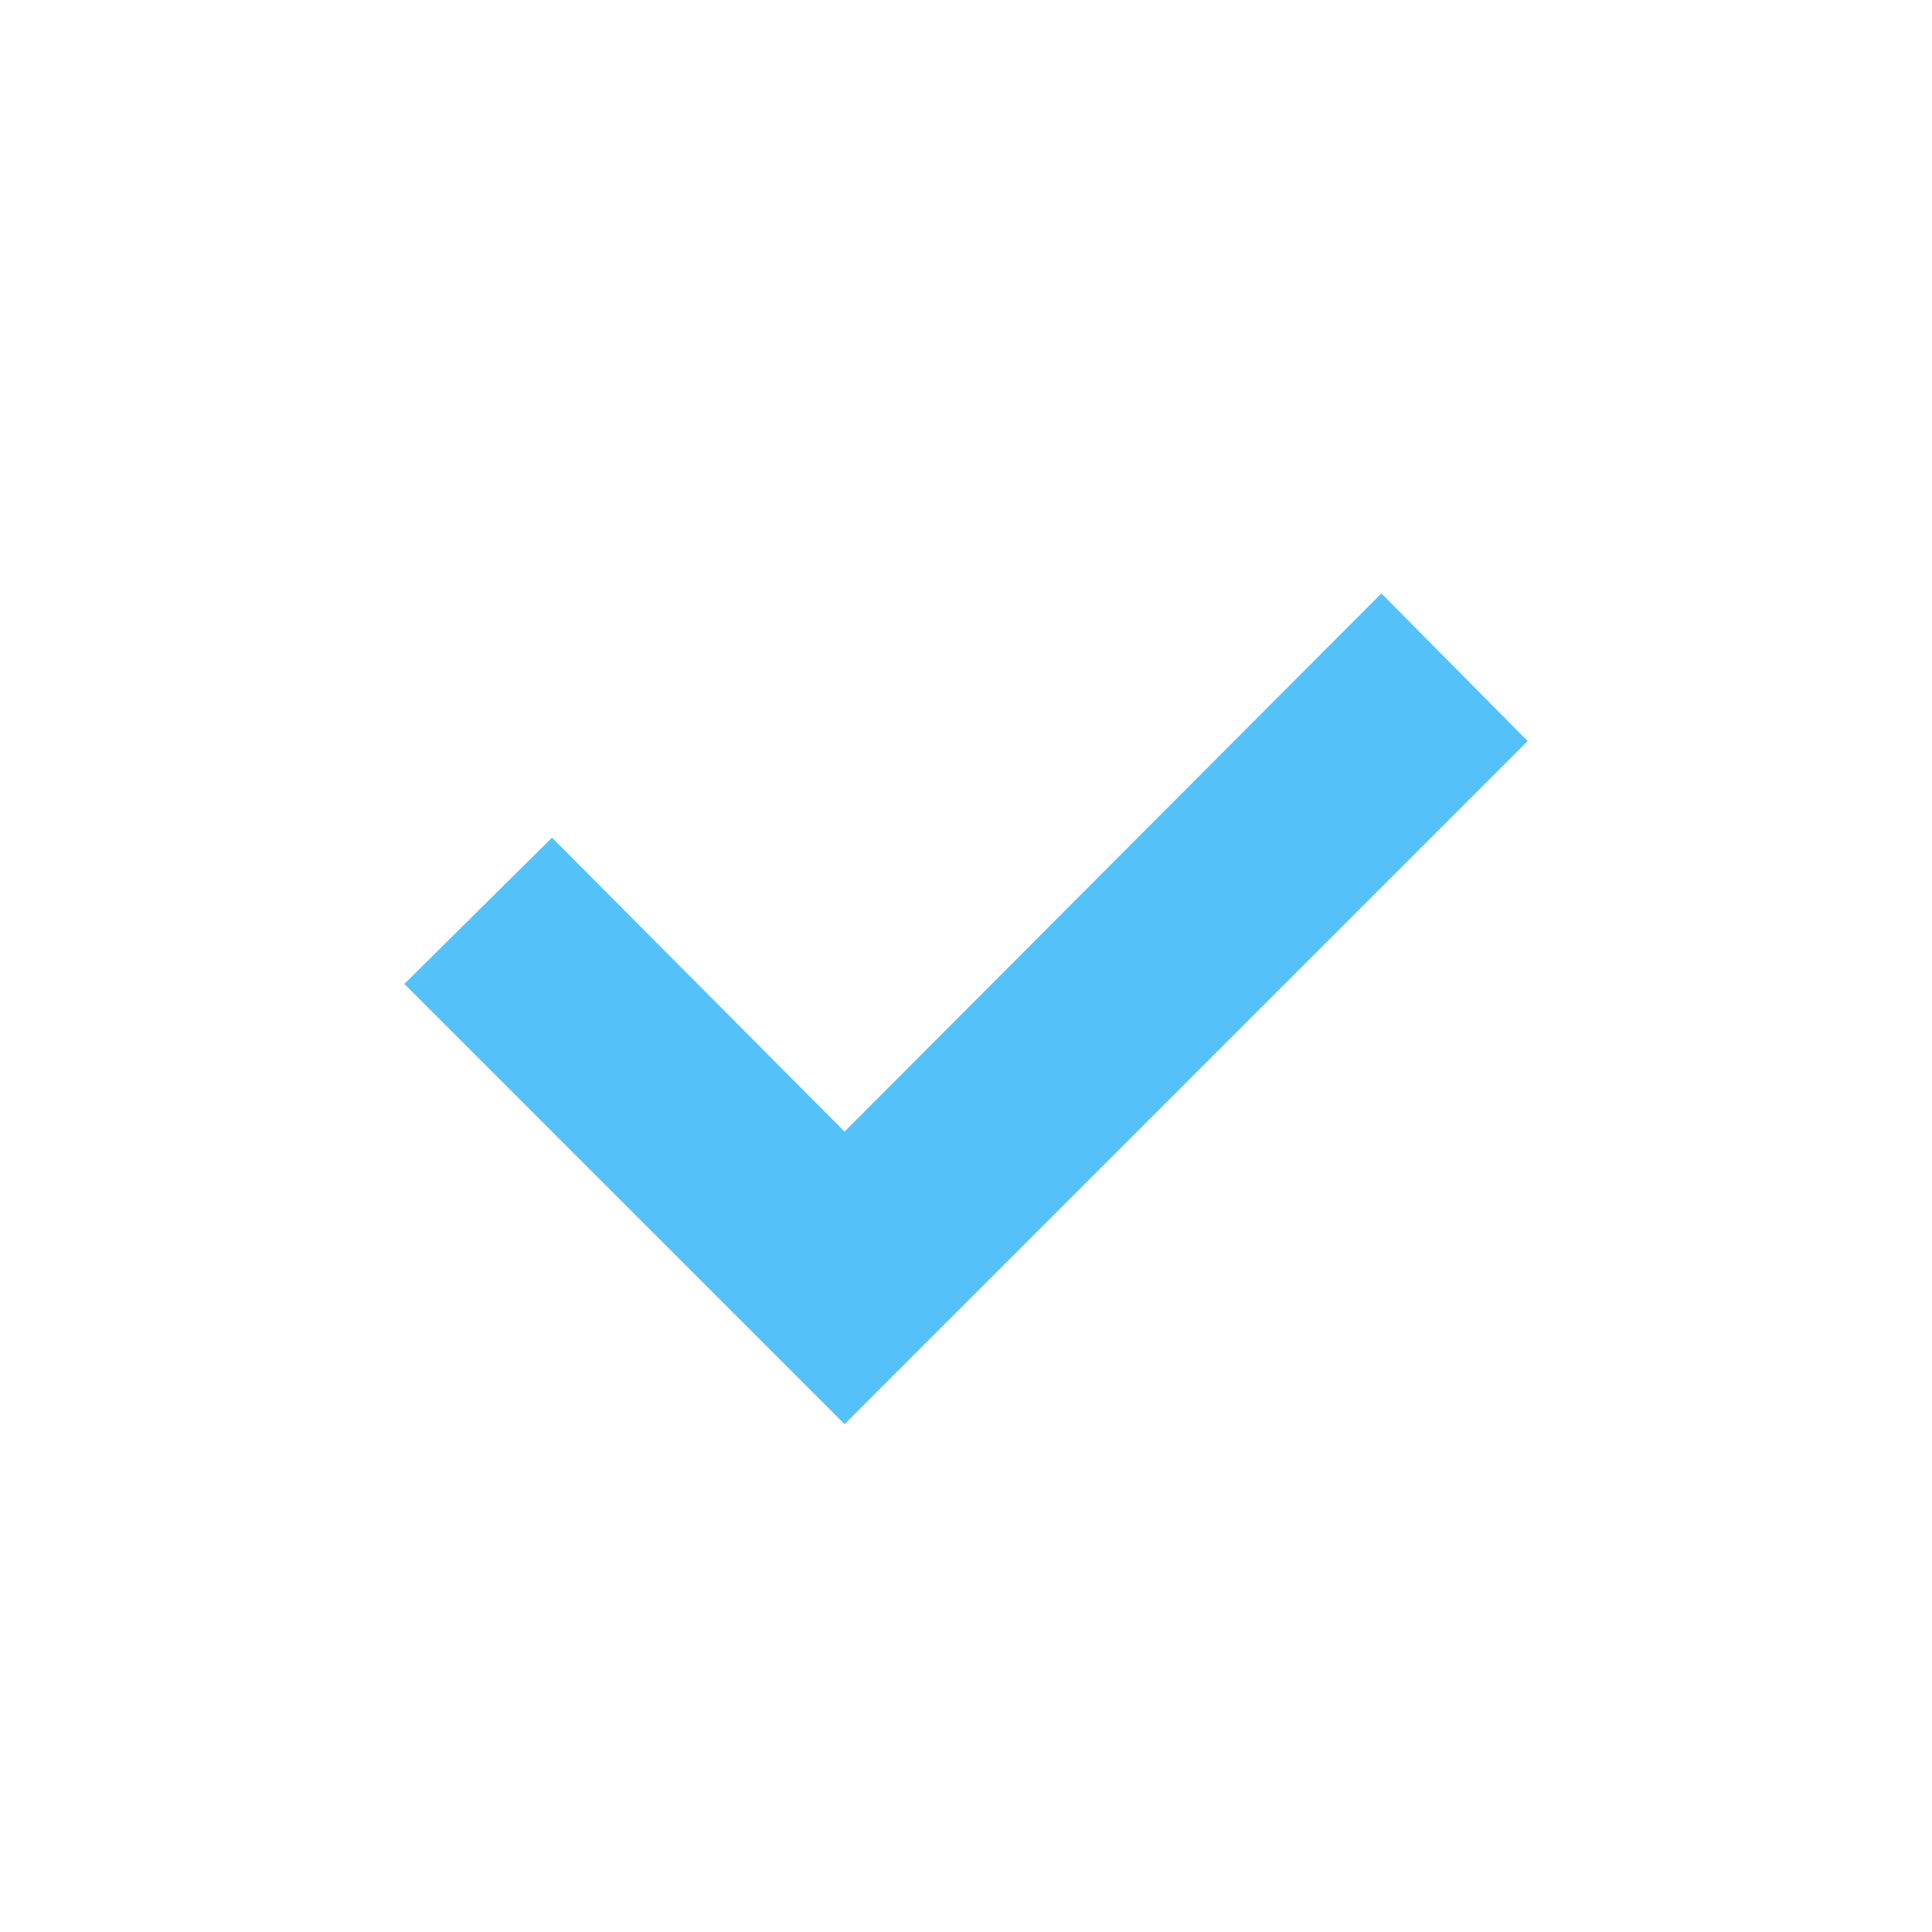
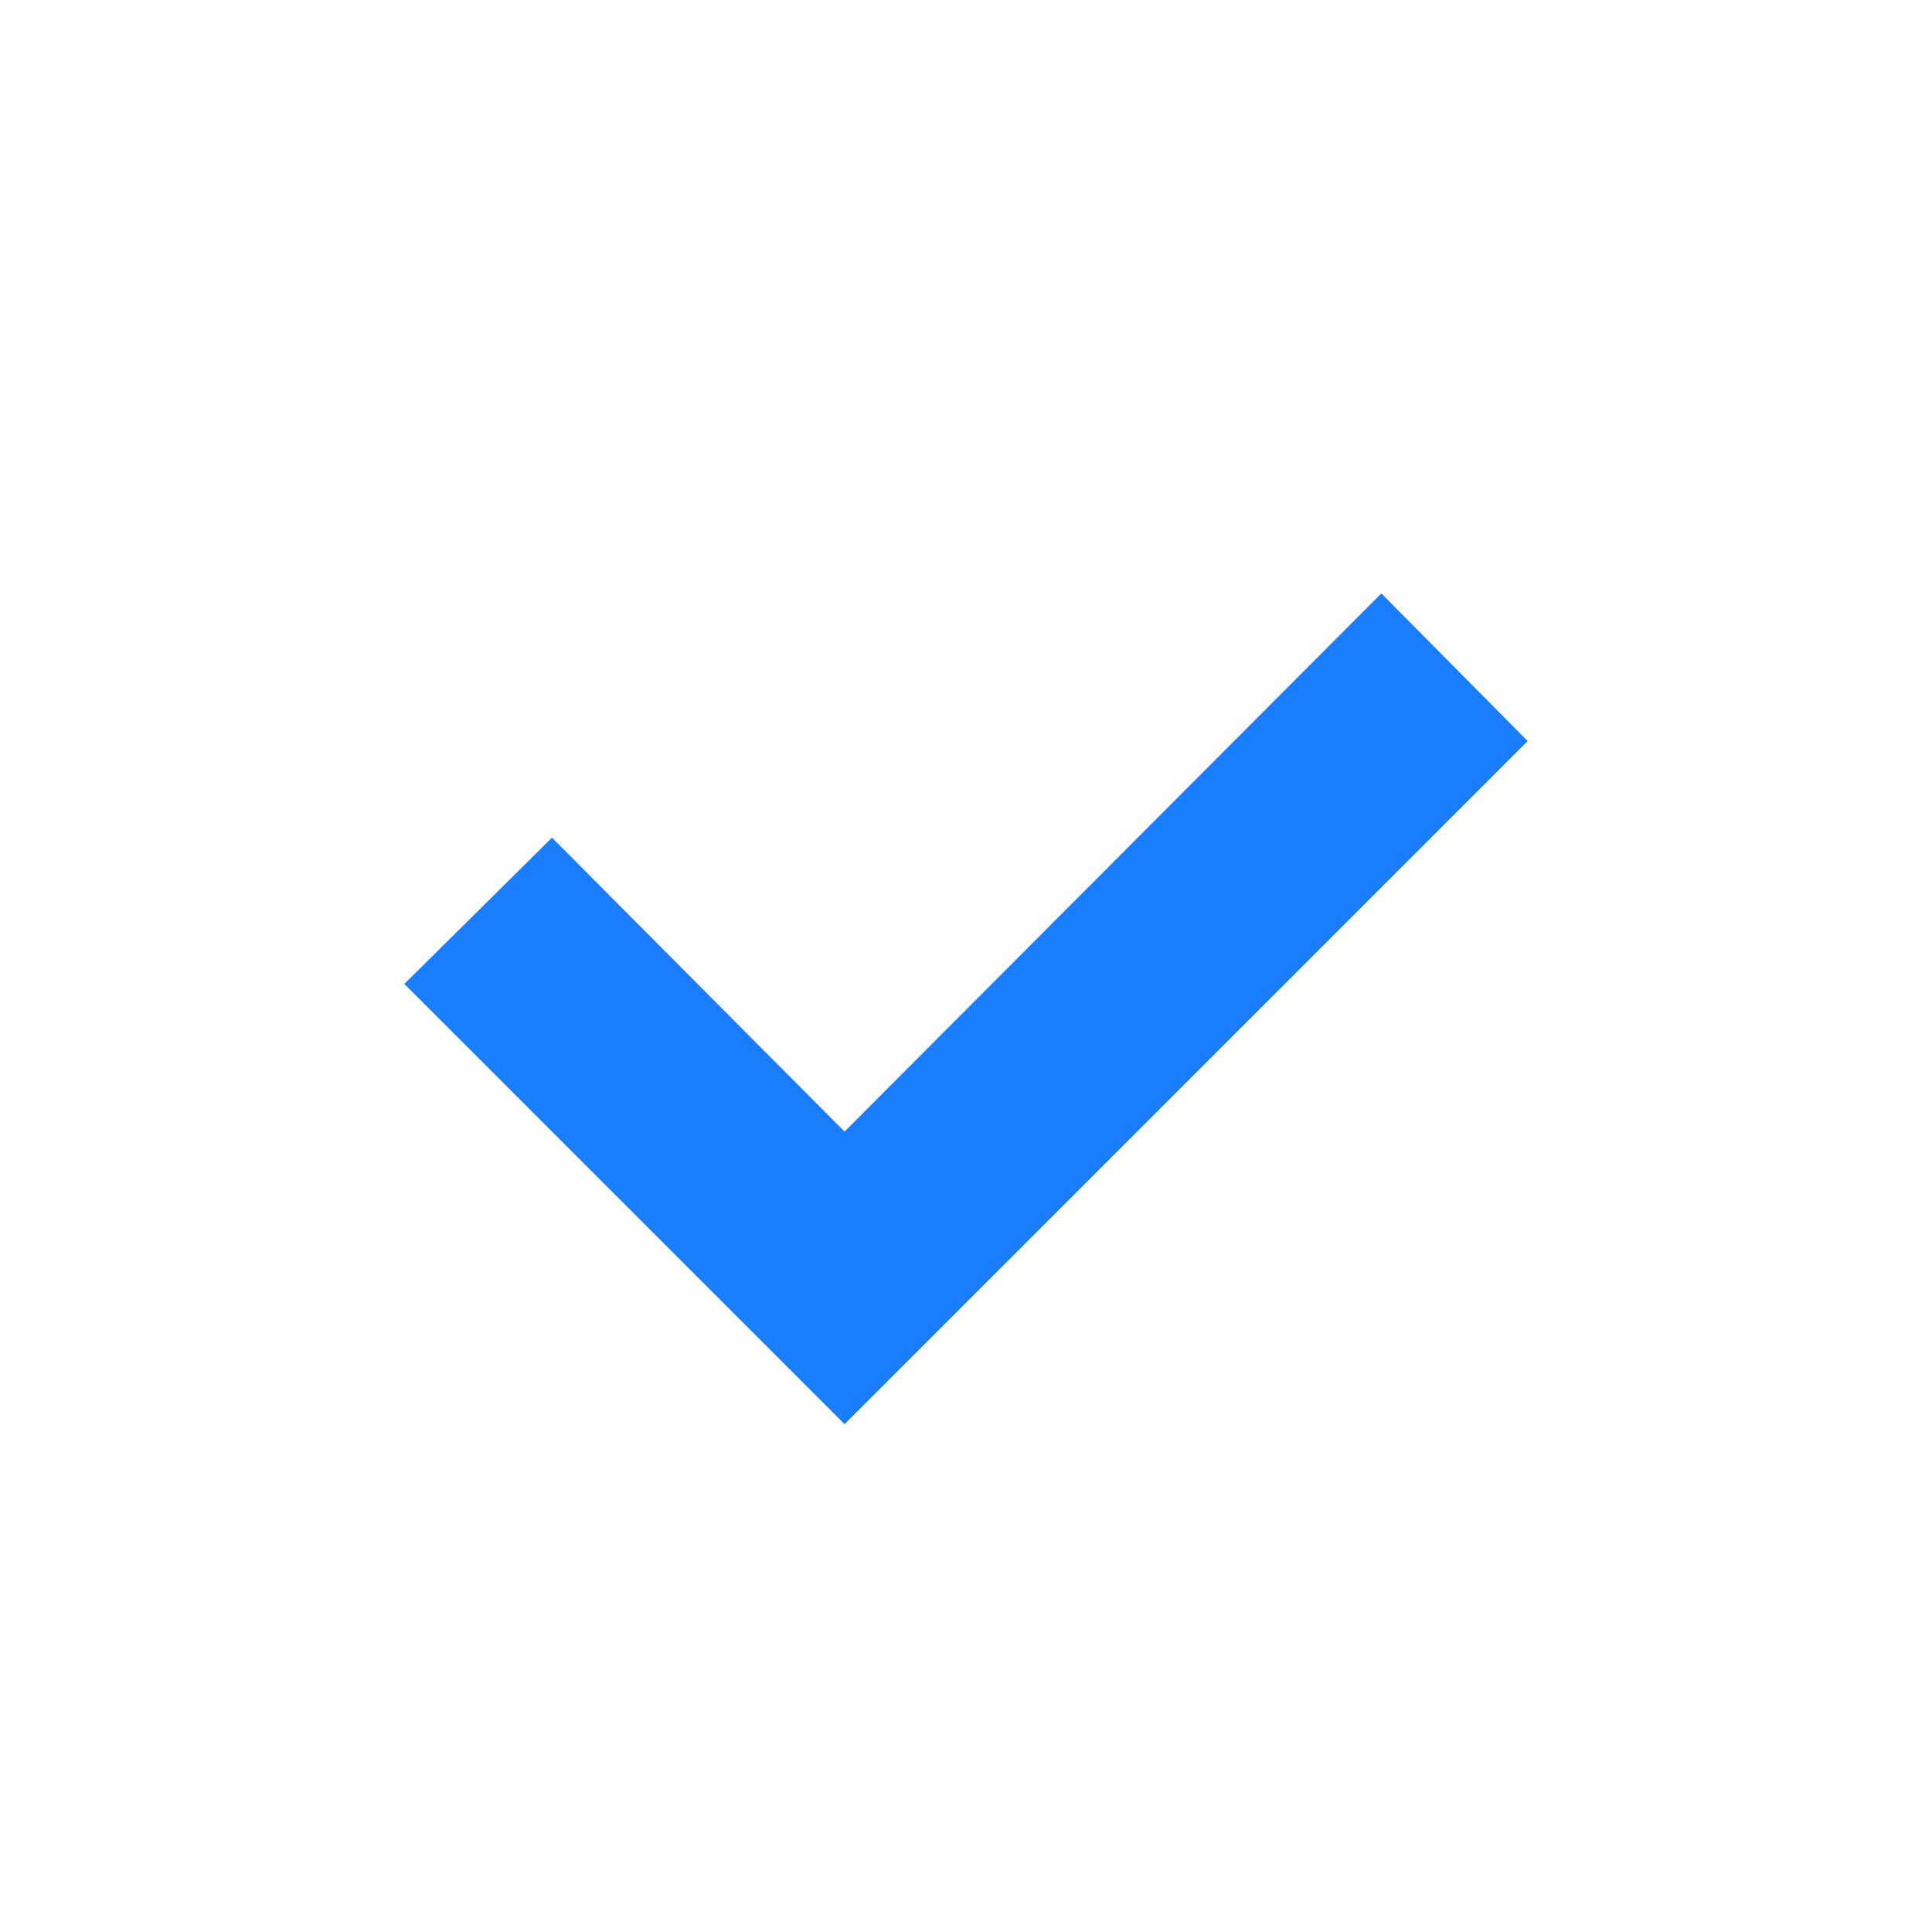
<svg xmlns="http://www.w3.org/2000/svg" t="1587538932052" class="icon" viewBox="0 0 1024 1024" version="1.1" p-id="3840" width="20" height="20">
  <defs>
    <style type="text/css" />
  </defs>
-   <path d="M512 597.333m-1.266 0a1.266 1.266 0 1 0 2.533 0 1.266 1.266 0 1 0-2.533 0Z" fill="#54c2f9" p-id="3841" />
-   <path d="M809.691 392.777L732.16 314.514 447.634 599.771 292.571 443.977 214.309 521.509l155.794 155.794 77.531 77.531 362.057-362.057z" fill="#54c2f9" p-id="3842" />
+   <path d="M512 597.333m-1.266 0a1.266 1.266 0 1 0 2.533 0 1.266 1.266 0 1 0-2.533 0Z" fill="#1a7dfb" p-id="3841" />
+   <path d="M809.691 392.777L732.16 314.514 447.634 599.771 292.571 443.977 214.309 521.509l155.794 155.794 77.531 77.531 362.057-362.057z" fill="#1a7dfb" p-id="3842" />
</svg>
